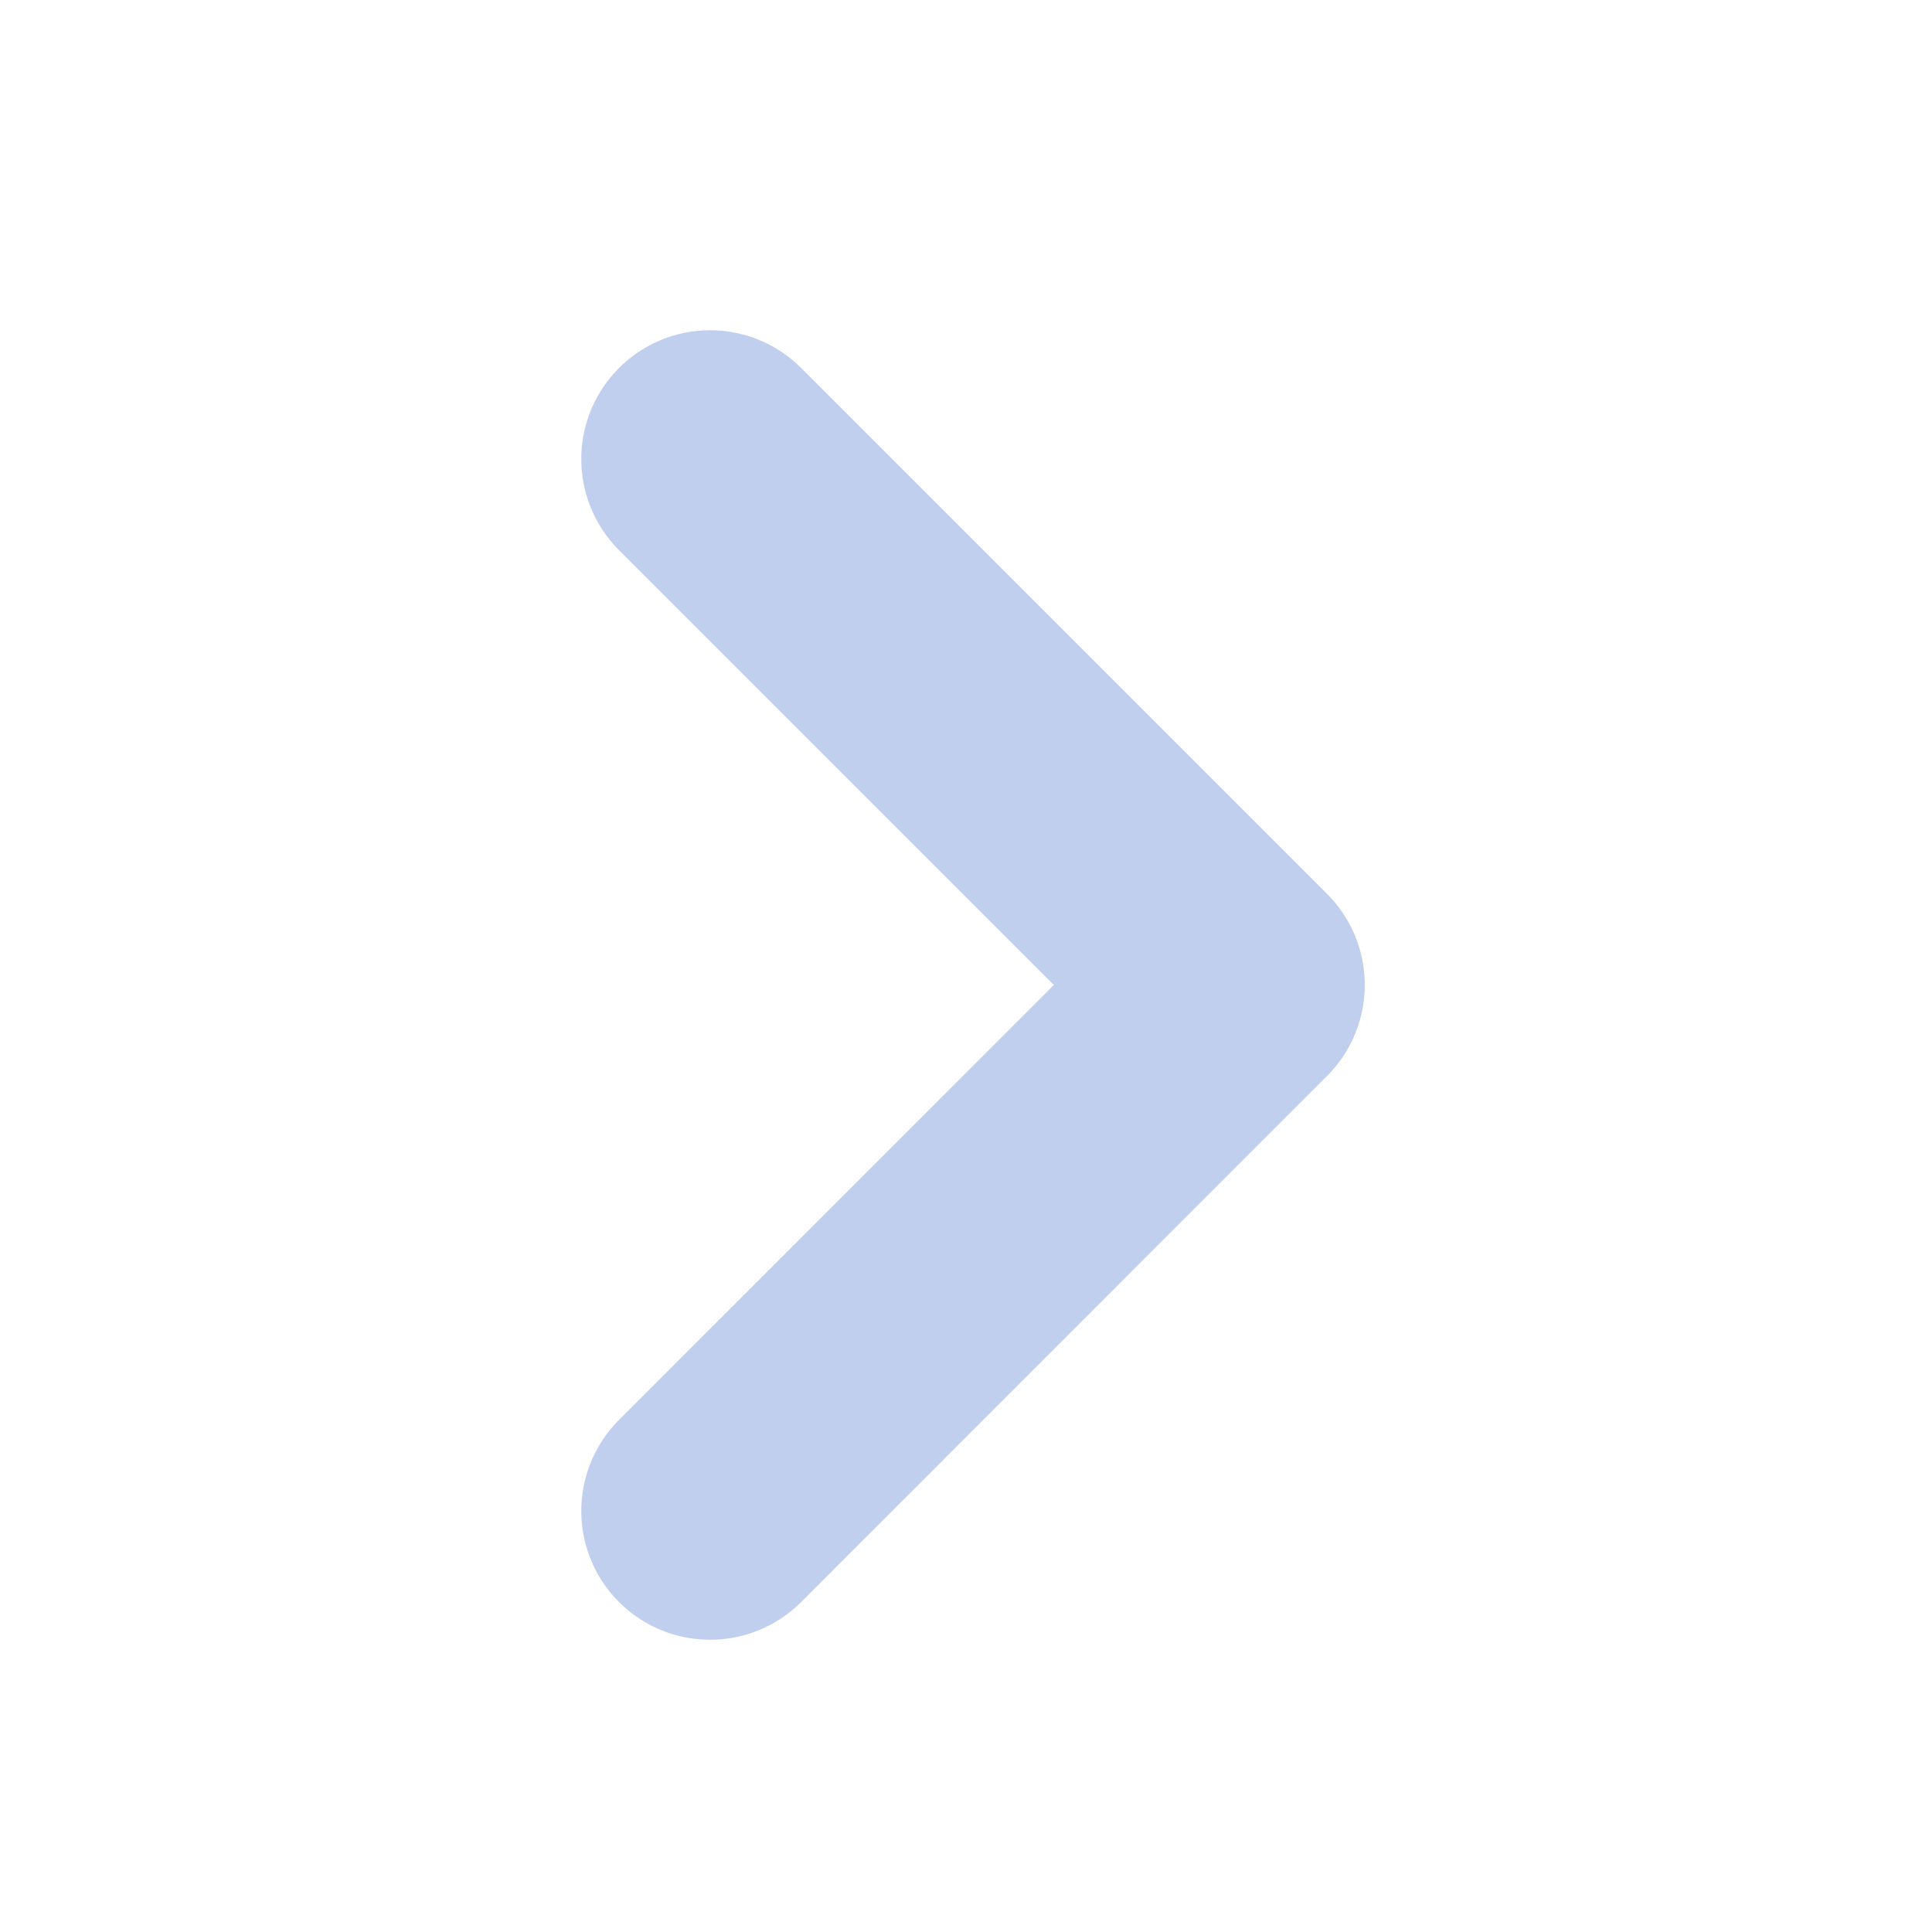
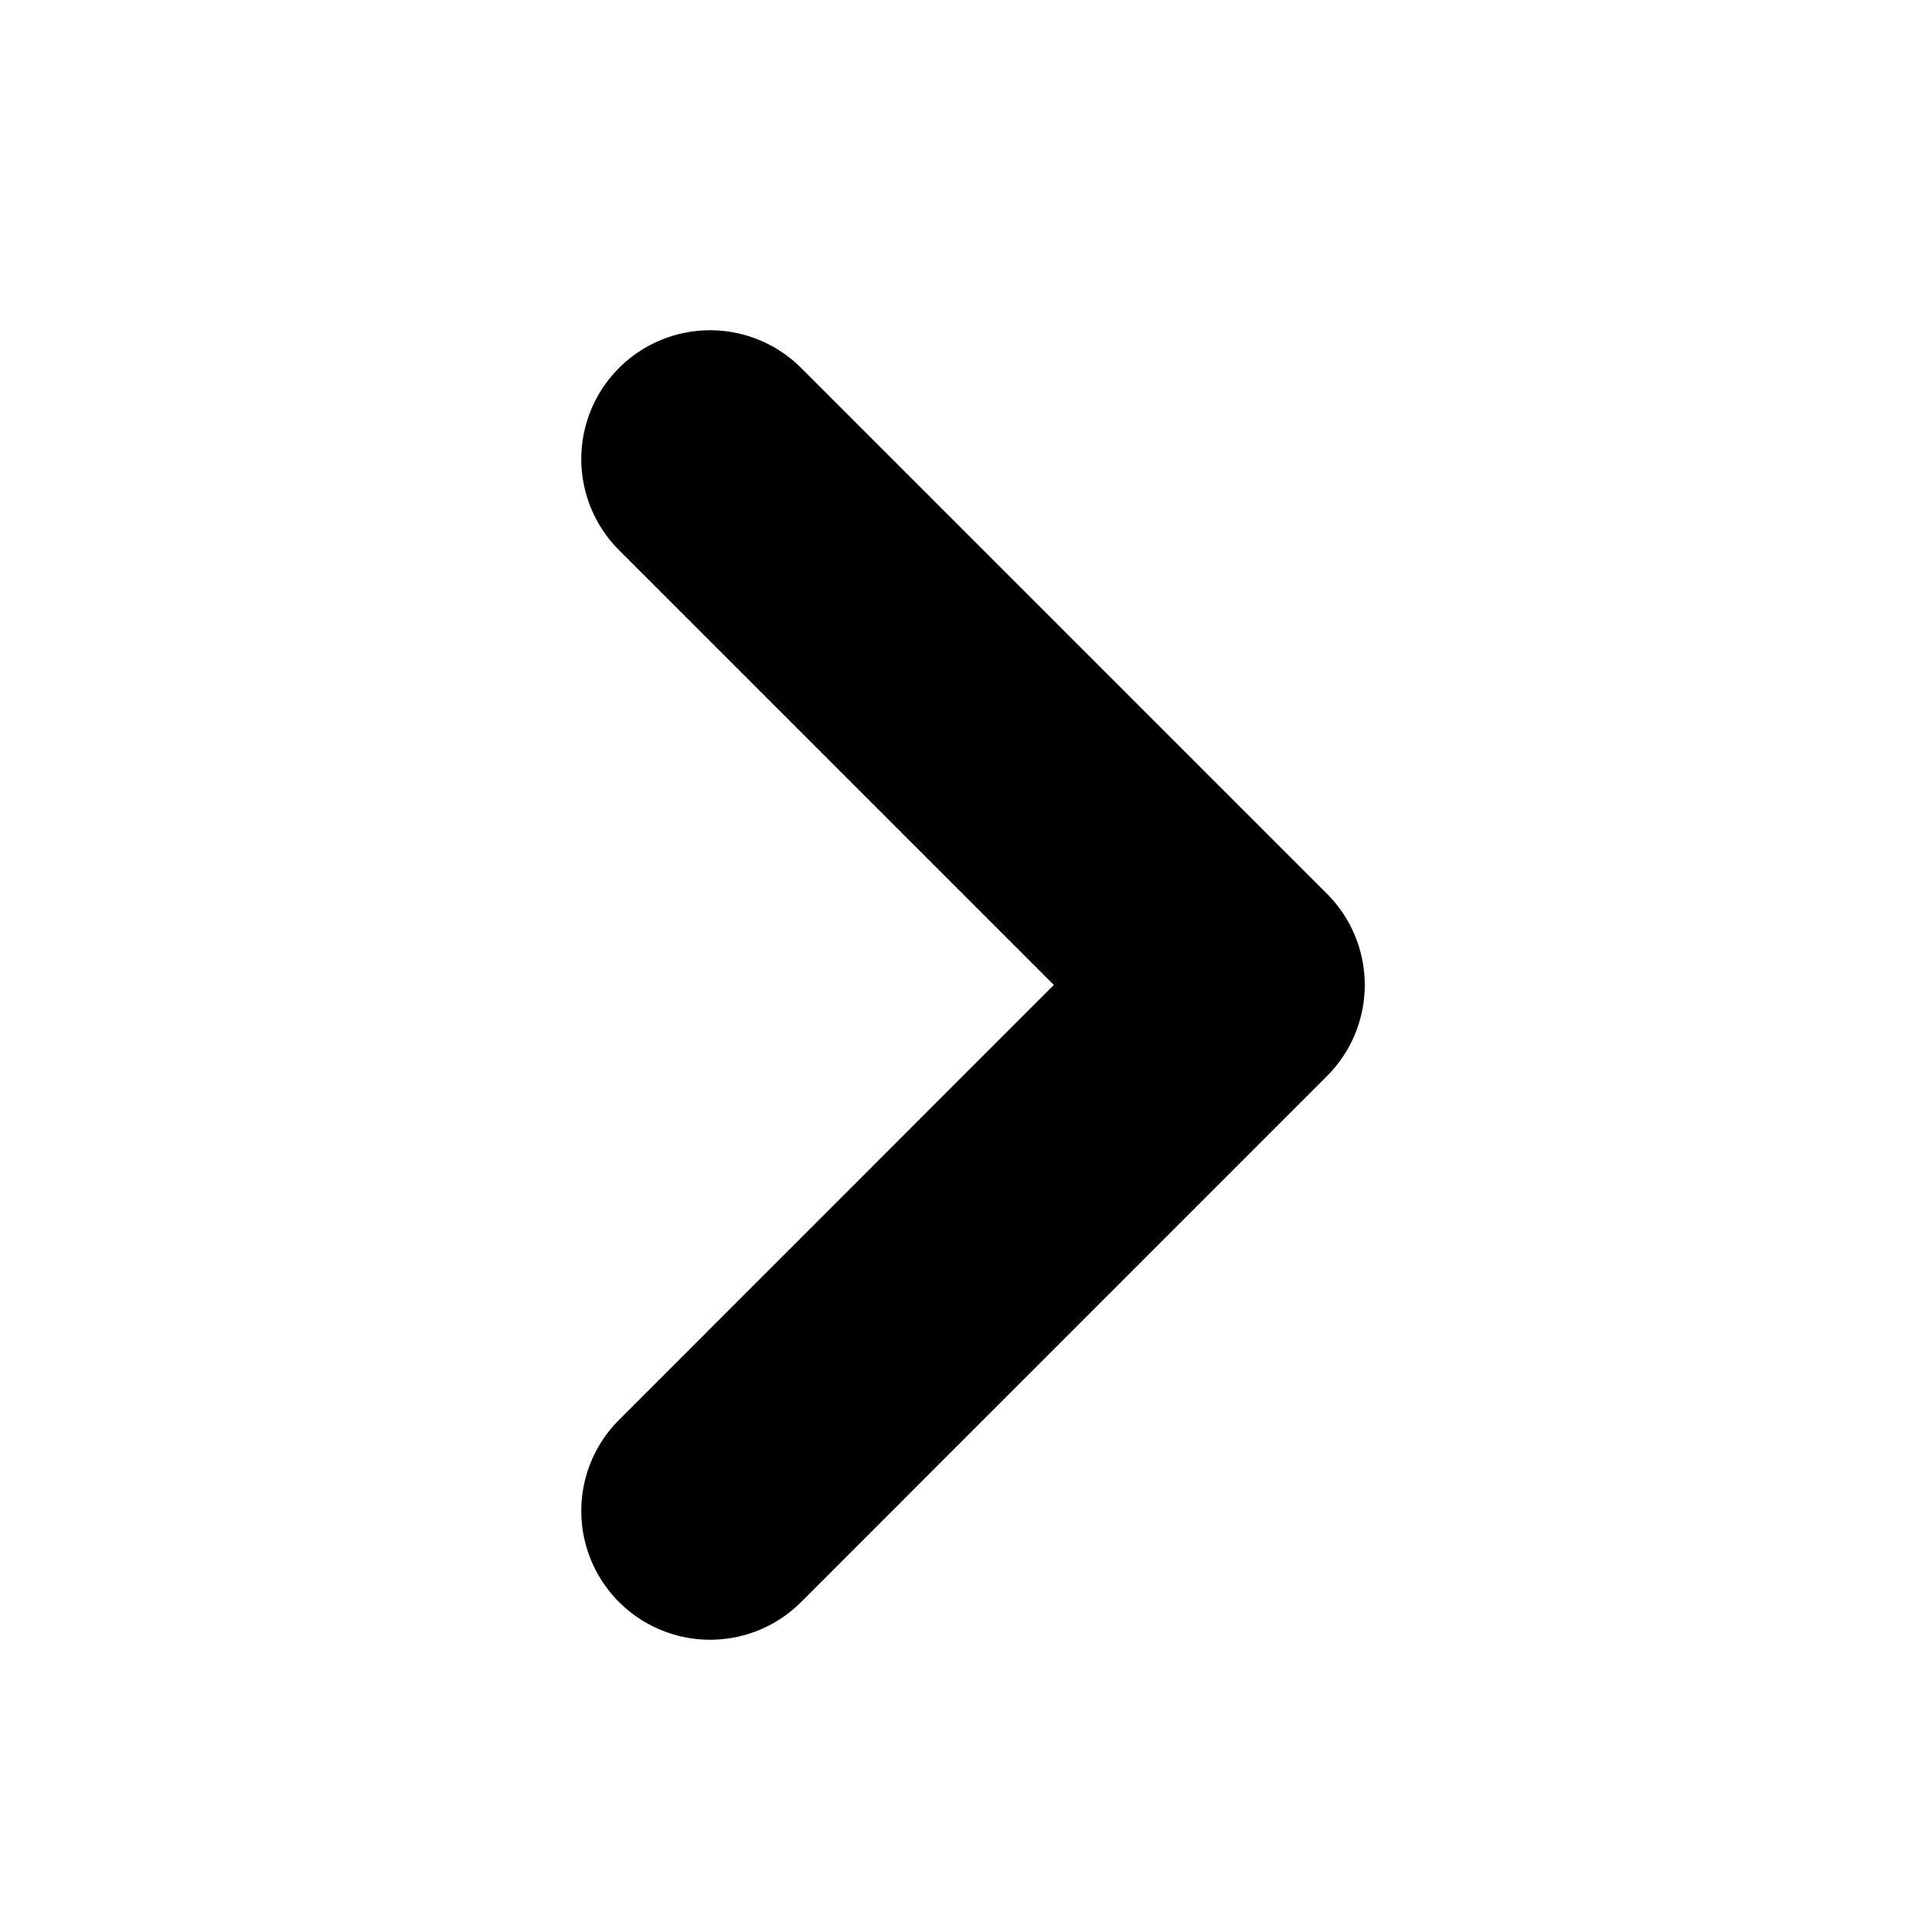
<svg xmlns="http://www.w3.org/2000/svg" width="15" height="15" viewBox="0 0 15 15" fill="none">
-   <path d="M5.513 3.564L9.596 7.647L5.513 11.731" stroke="#C1CFEE" stroke-width="2" stroke-linecap="round" stroke-linejoin="round" />
+   <path d="M5.513 3.564L9.596 7.647L5.513 11.731" stroke="currentColor" stroke-width="2" stroke-linecap="round" stroke-linejoin="round" />
</svg>
